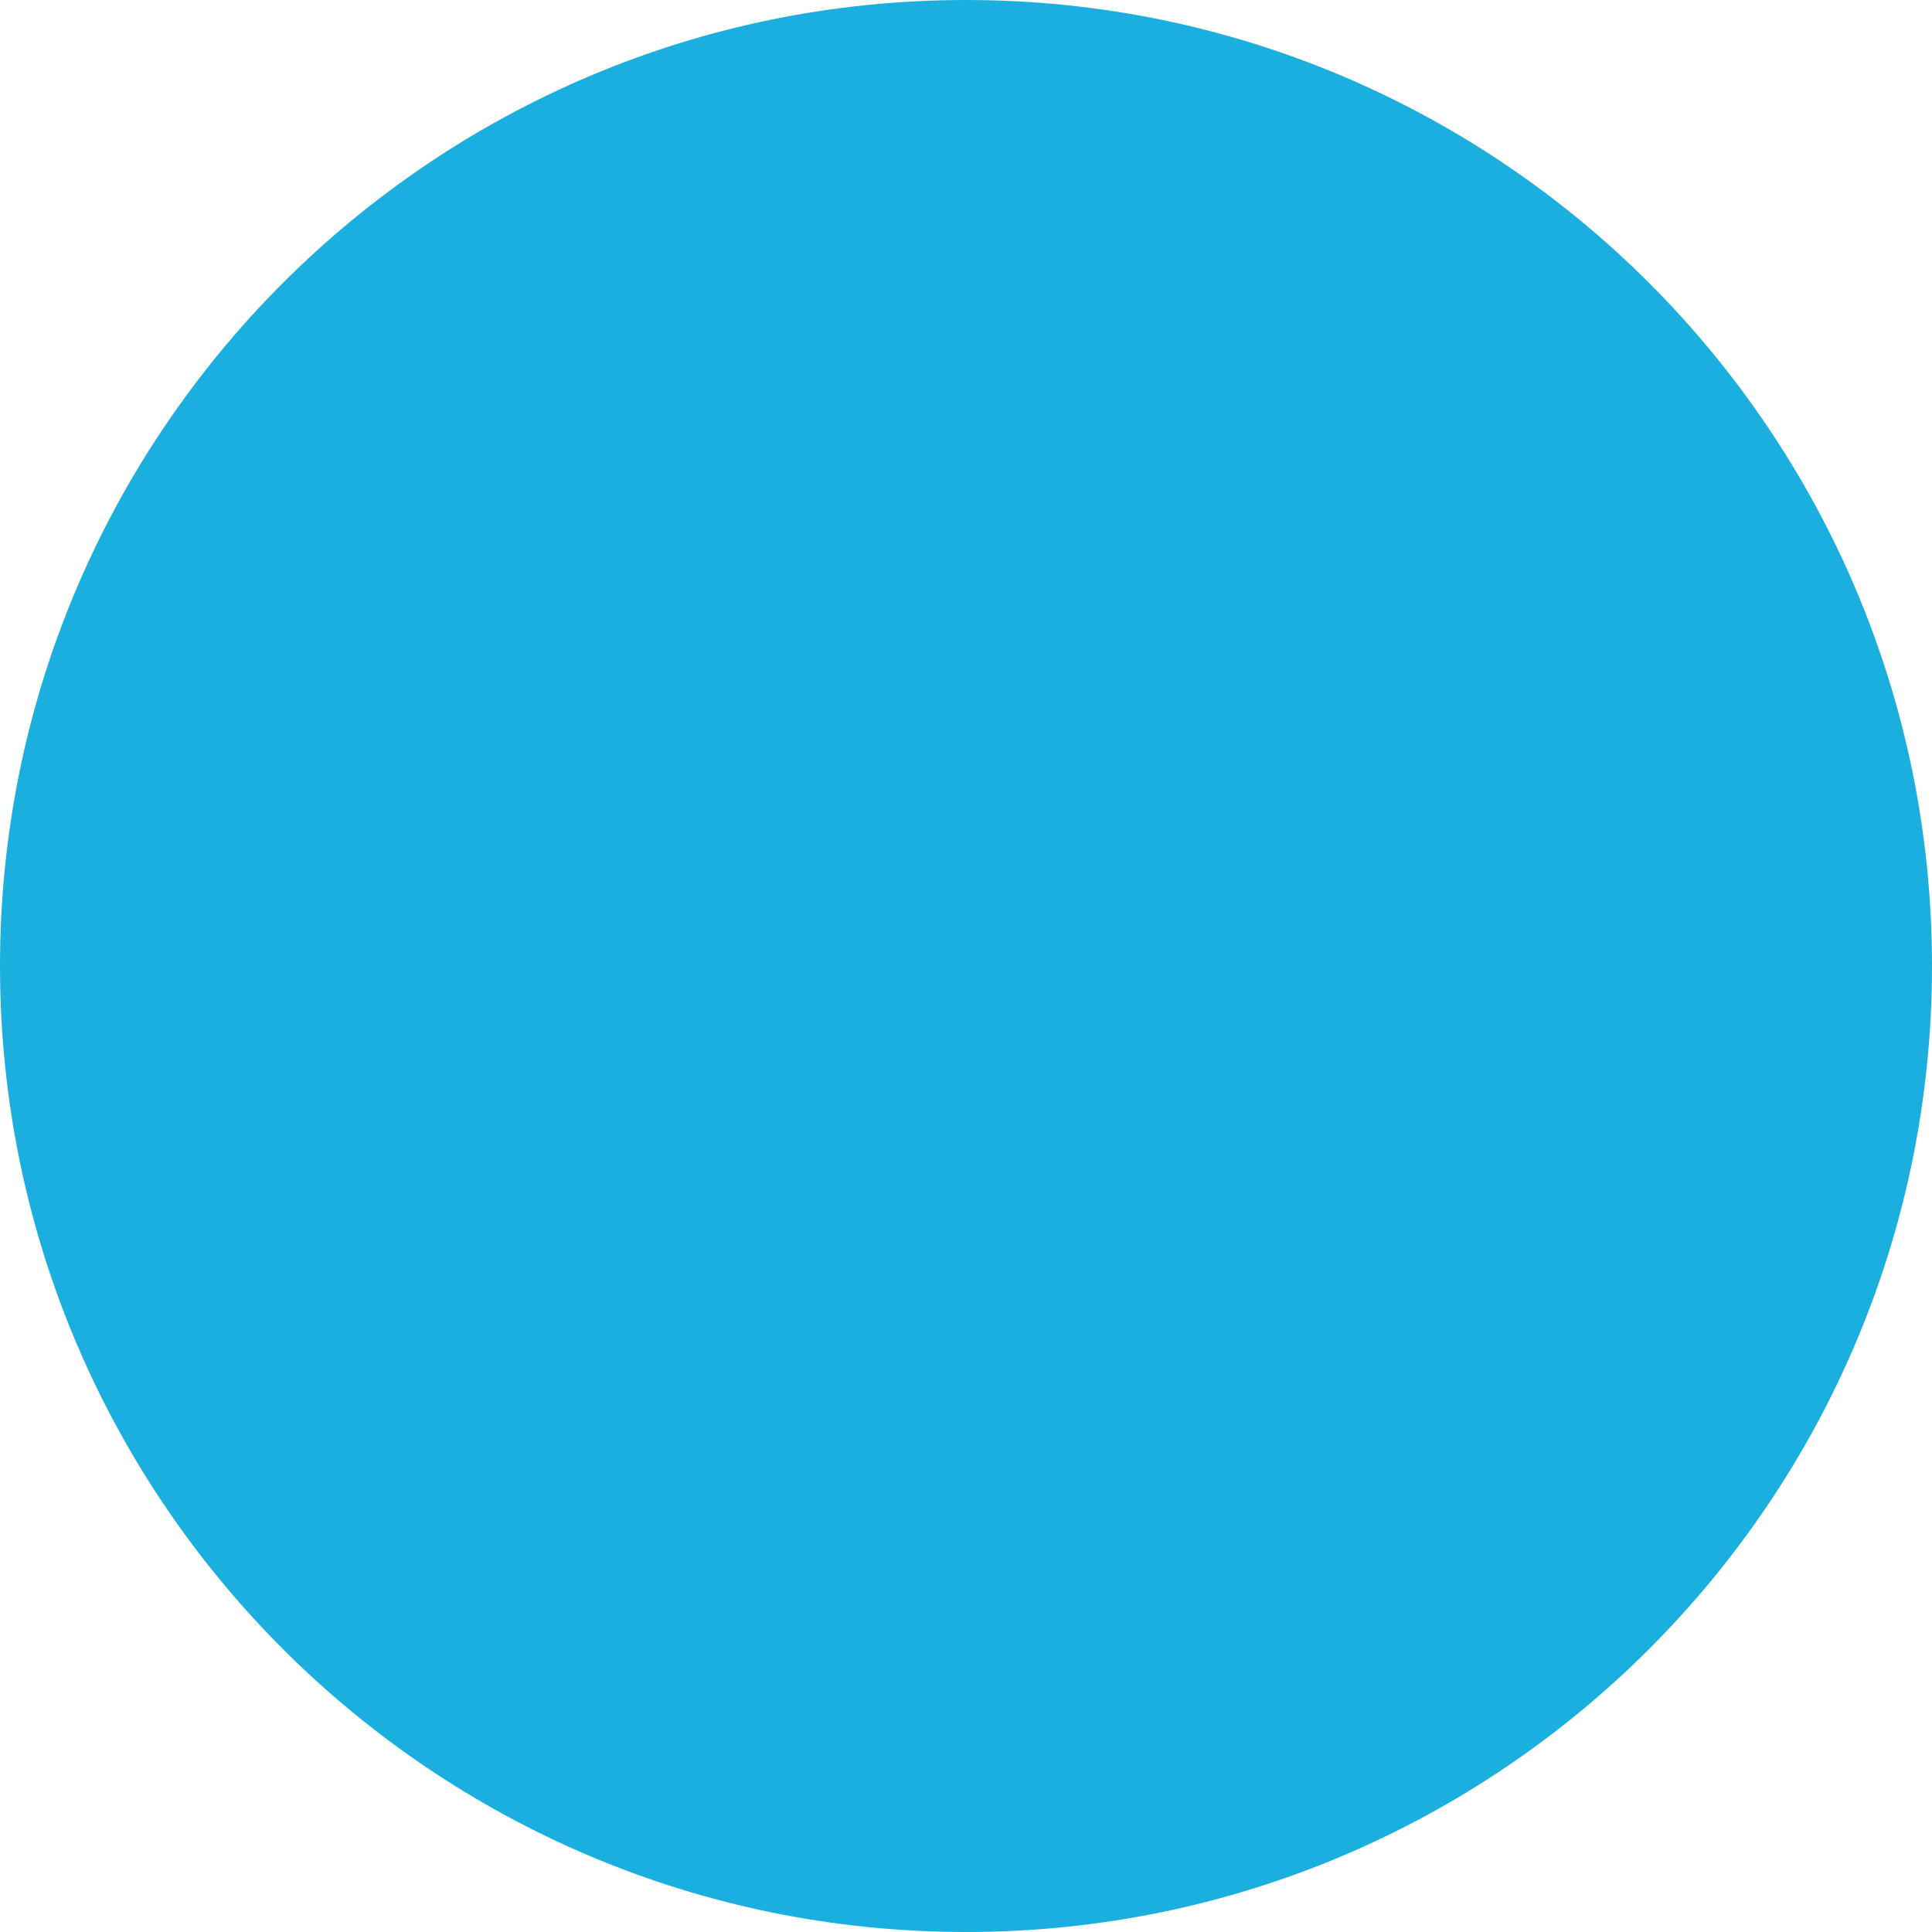
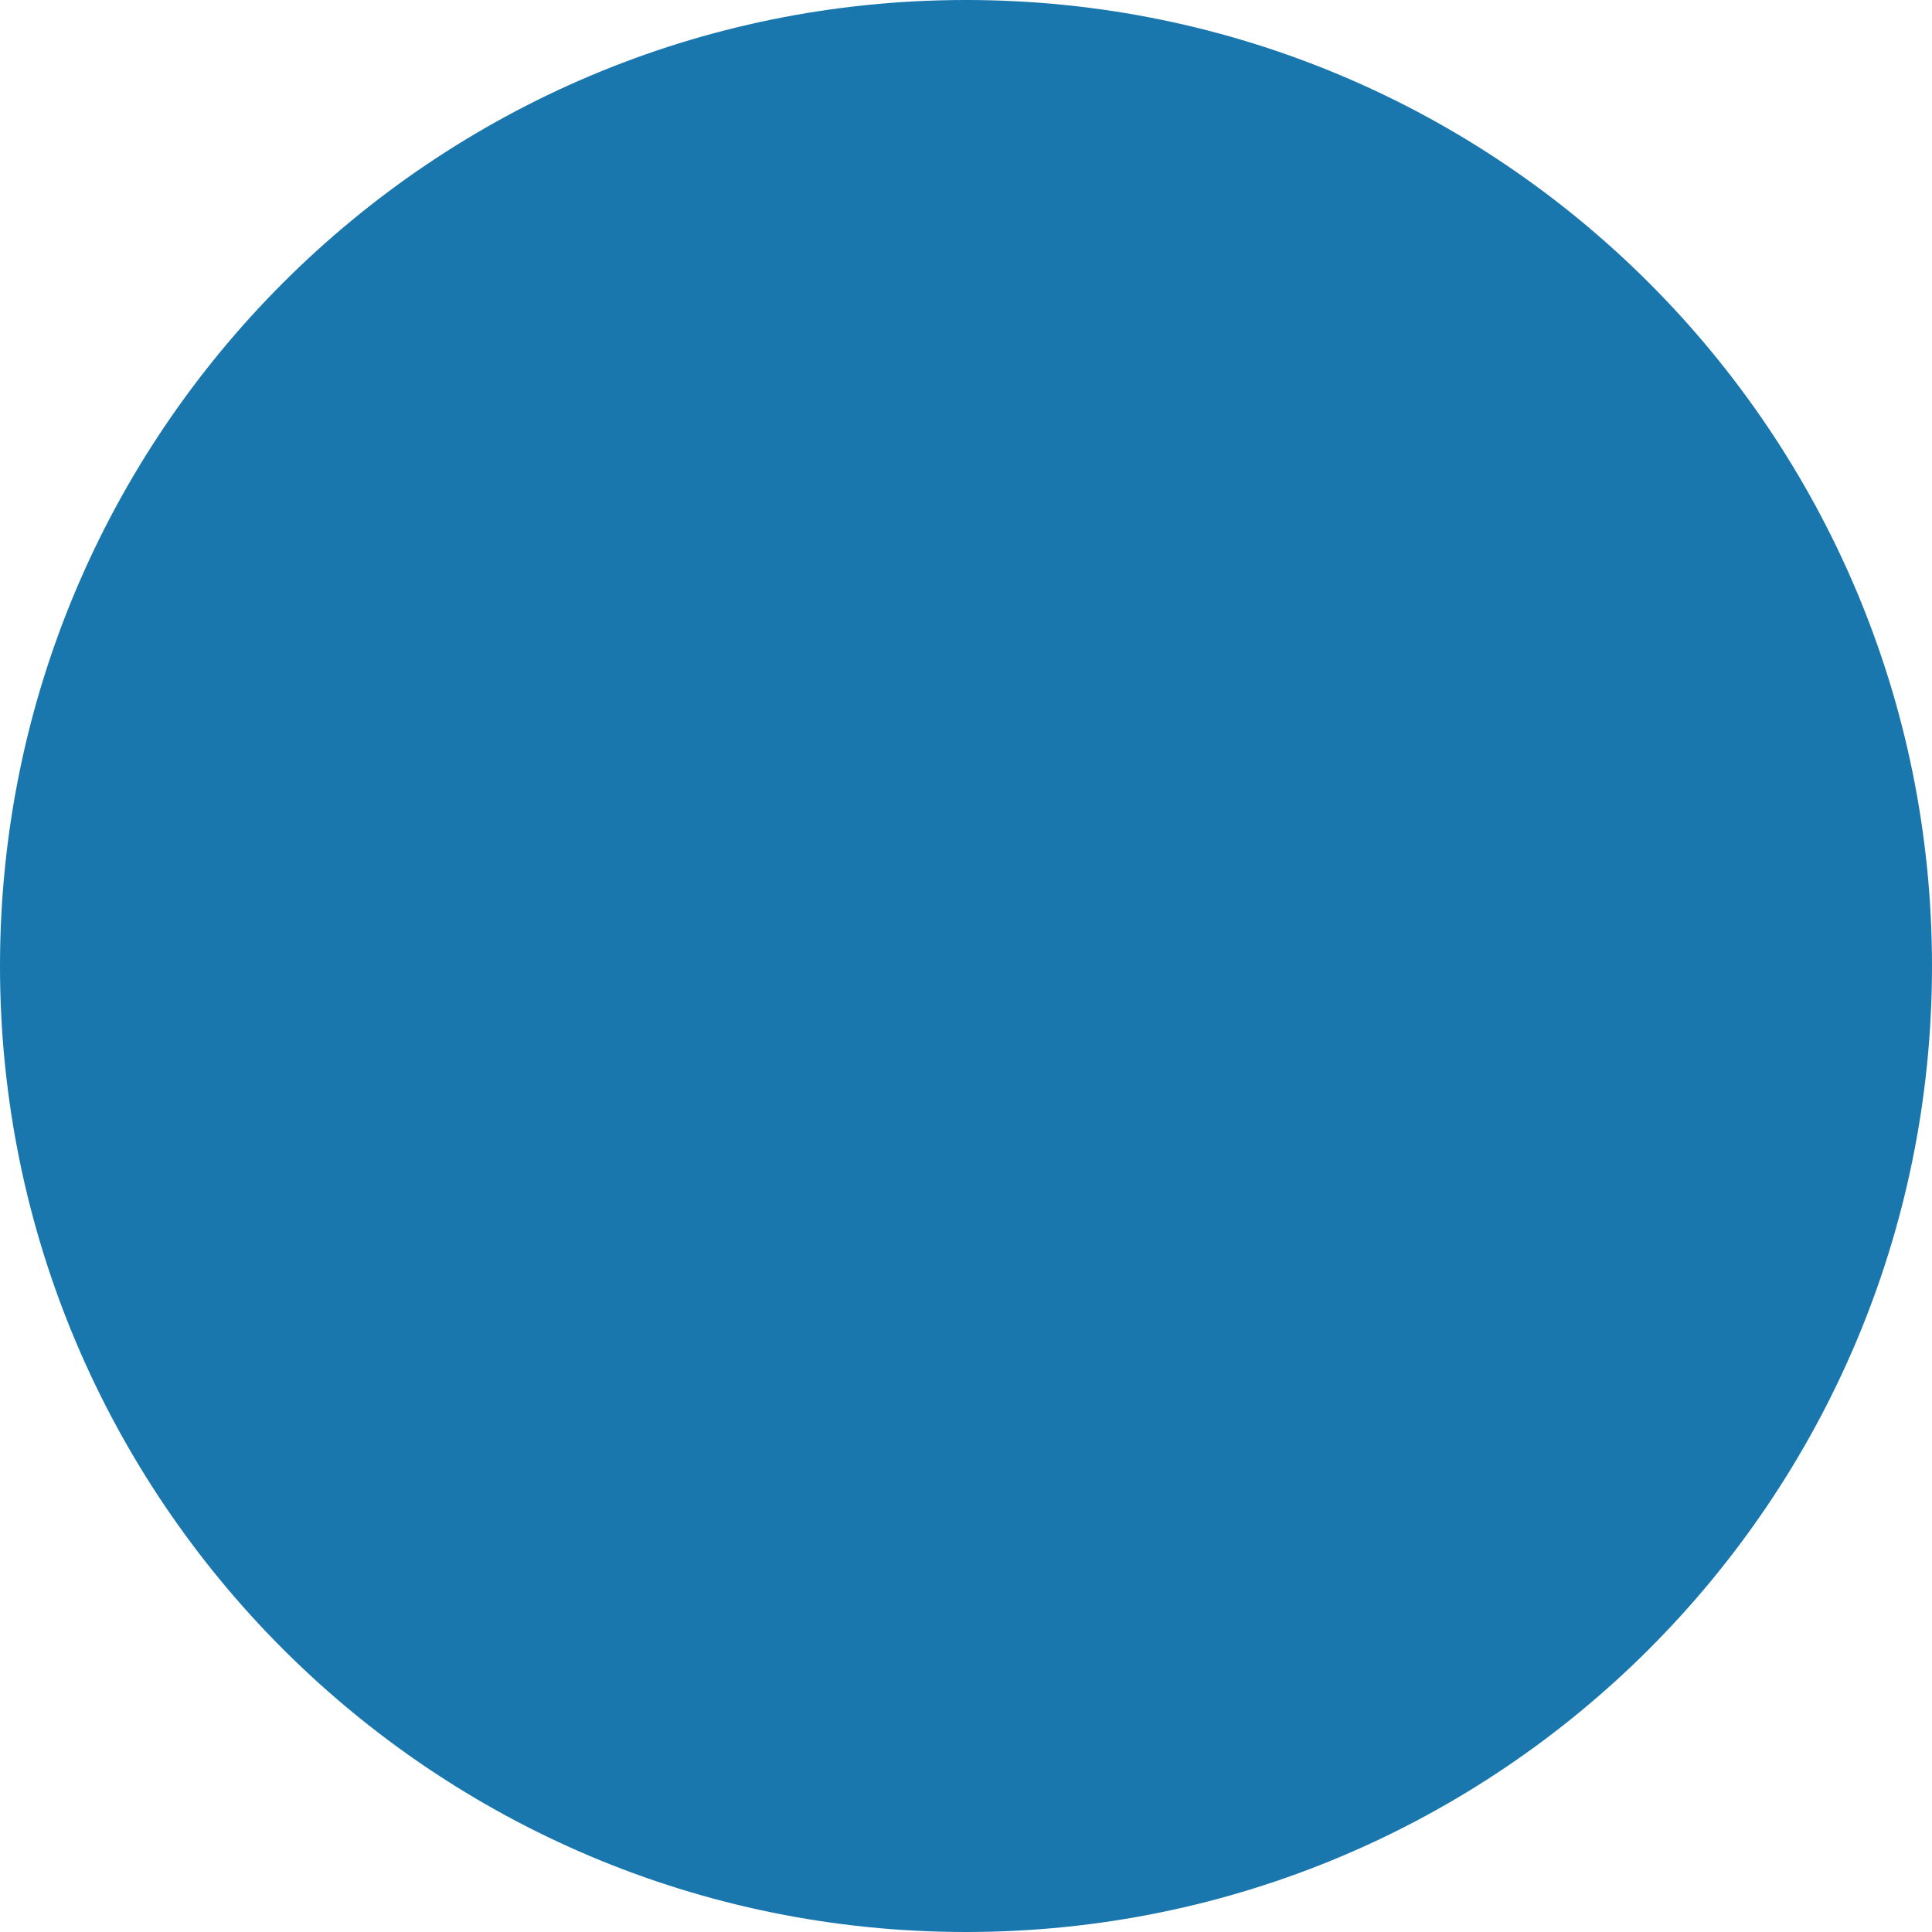
<svg xmlns="http://www.w3.org/2000/svg" width="50px" height="50px" viewBox="0 0 71 71" version="1.1">
  <defs />
  <g id="Icons" stroke="none" stroke-width="1" fill="none" fill-rule="evenodd" transform="translate(-380, -1235)" opacity="0.9">
-     <circle id="cluster-blue" fill="#02a6db" cx="415.5" cy="1270.5" r="35.5" />
+     <circle id="cluster-blue" fill="#0068a5" cx="415.5" cy="1270.5" r="35.5" />
  </g>
</svg>
